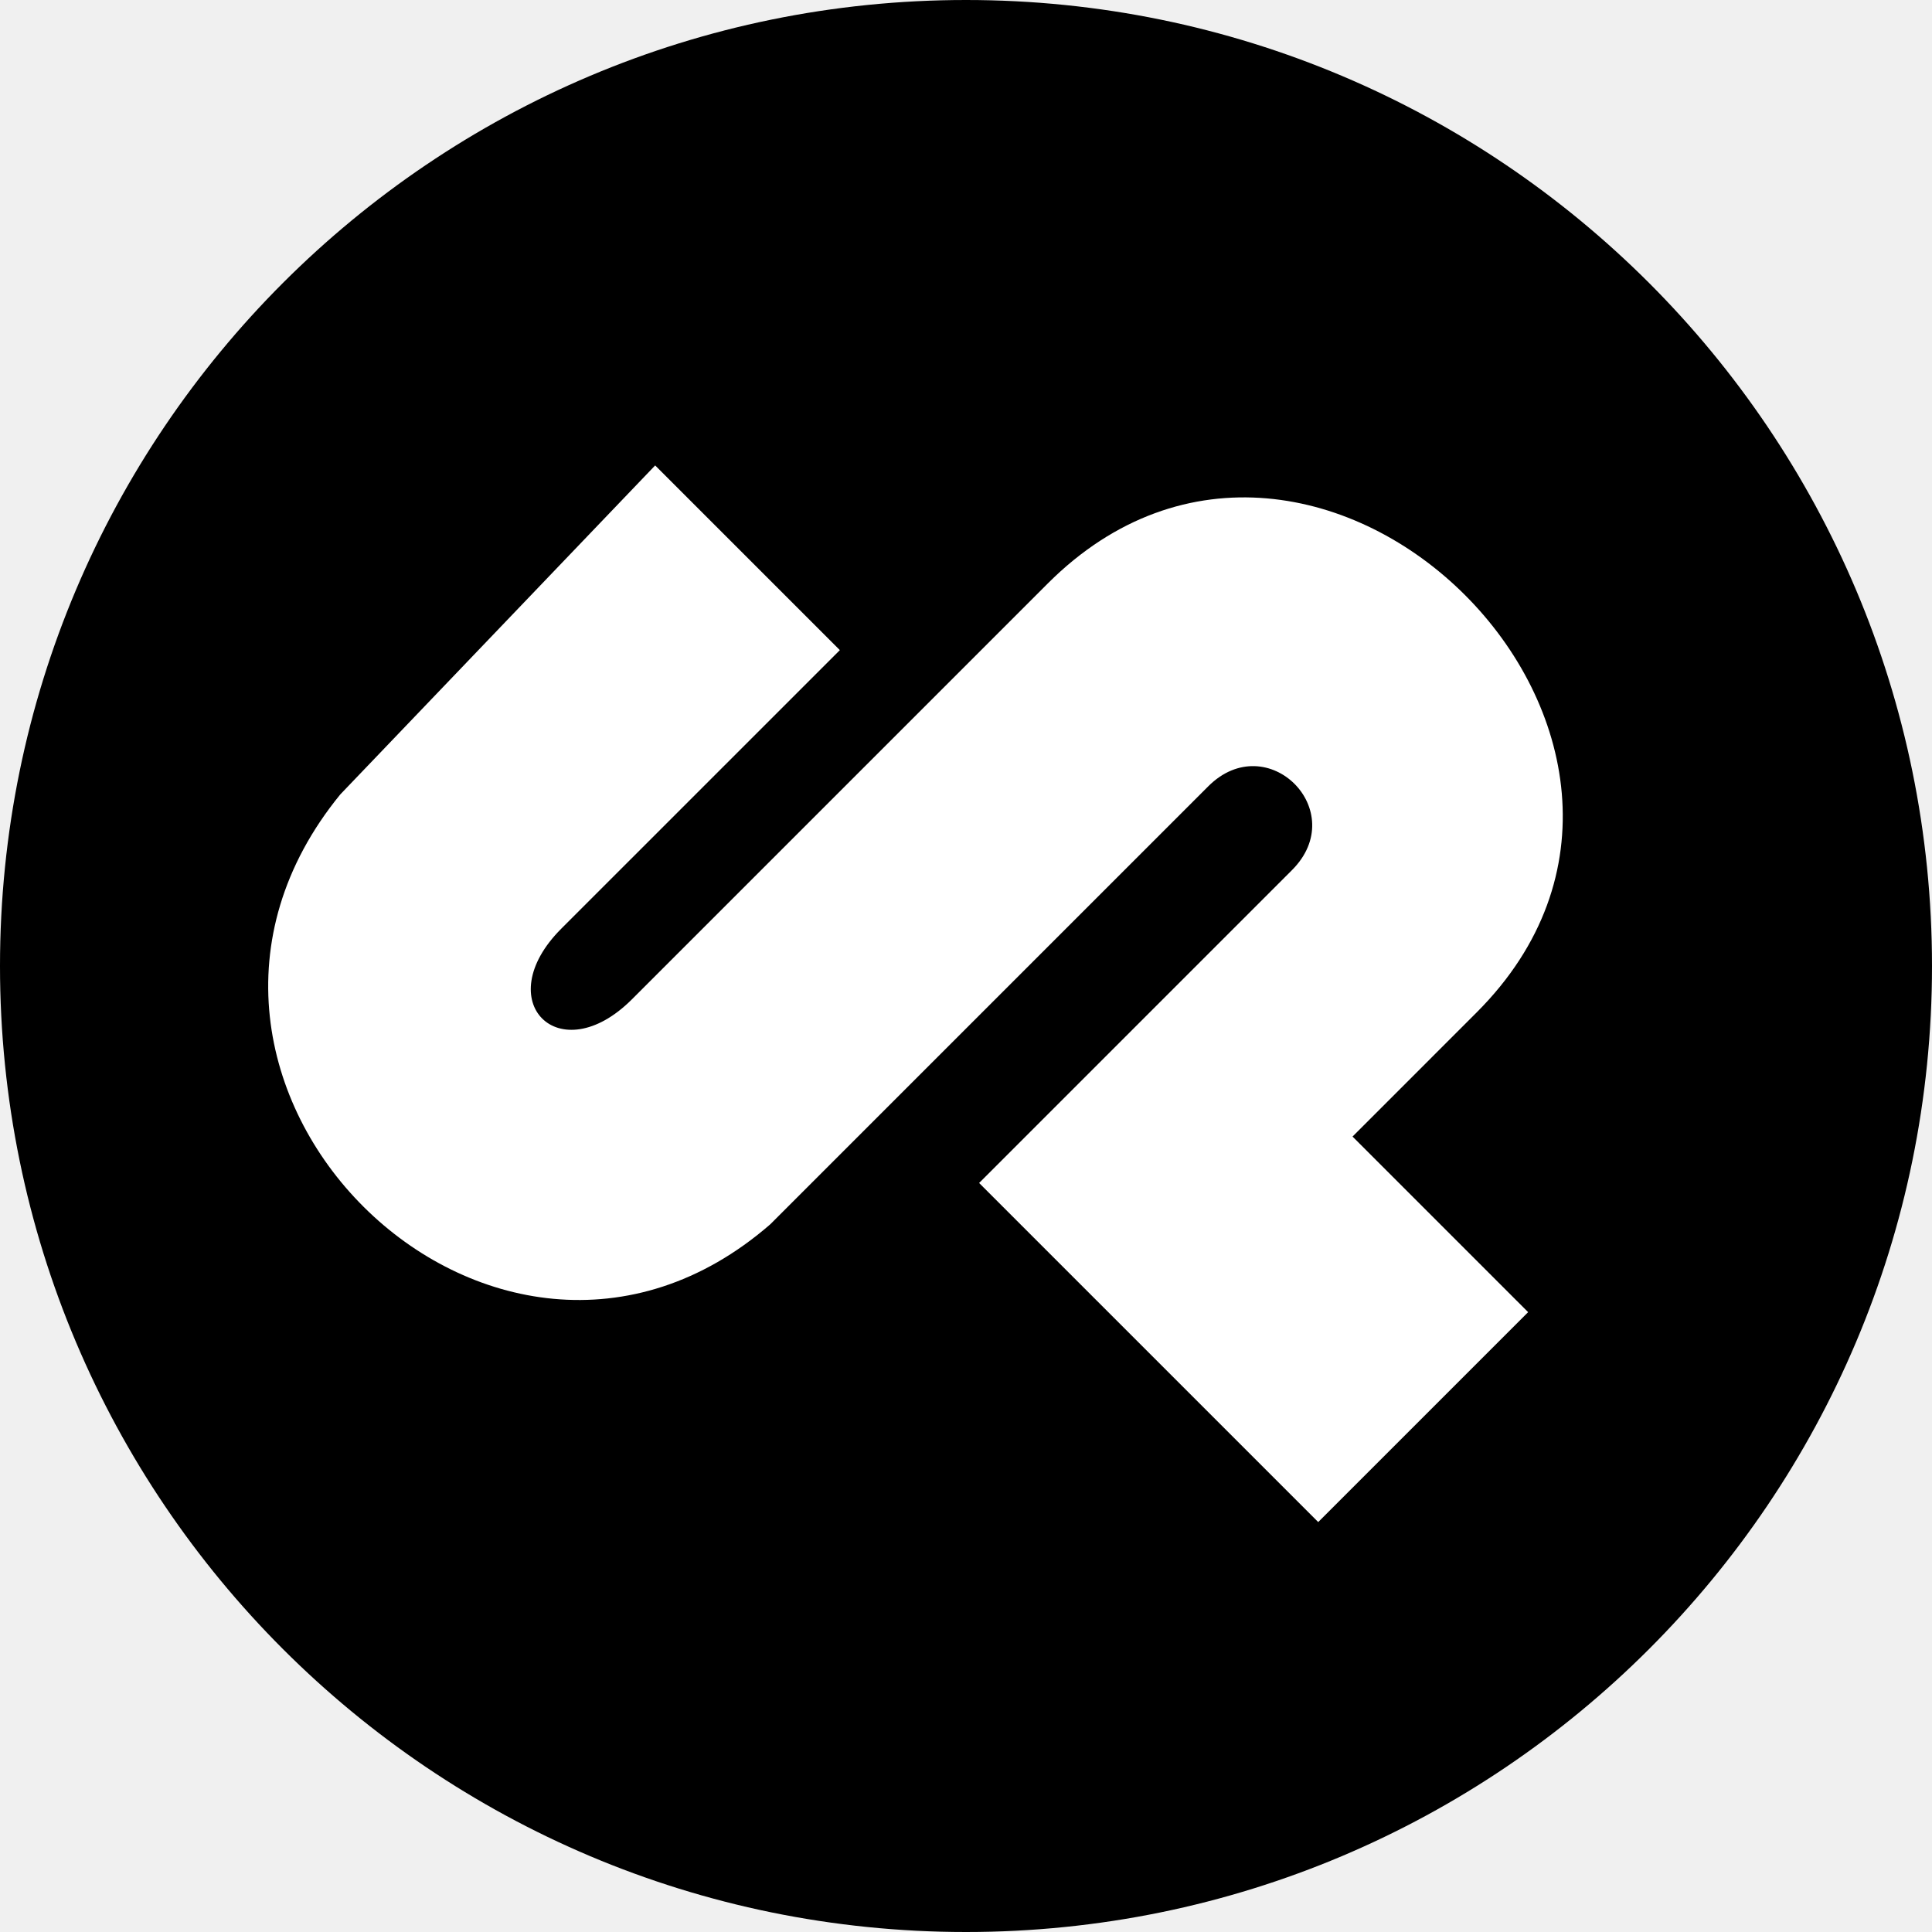
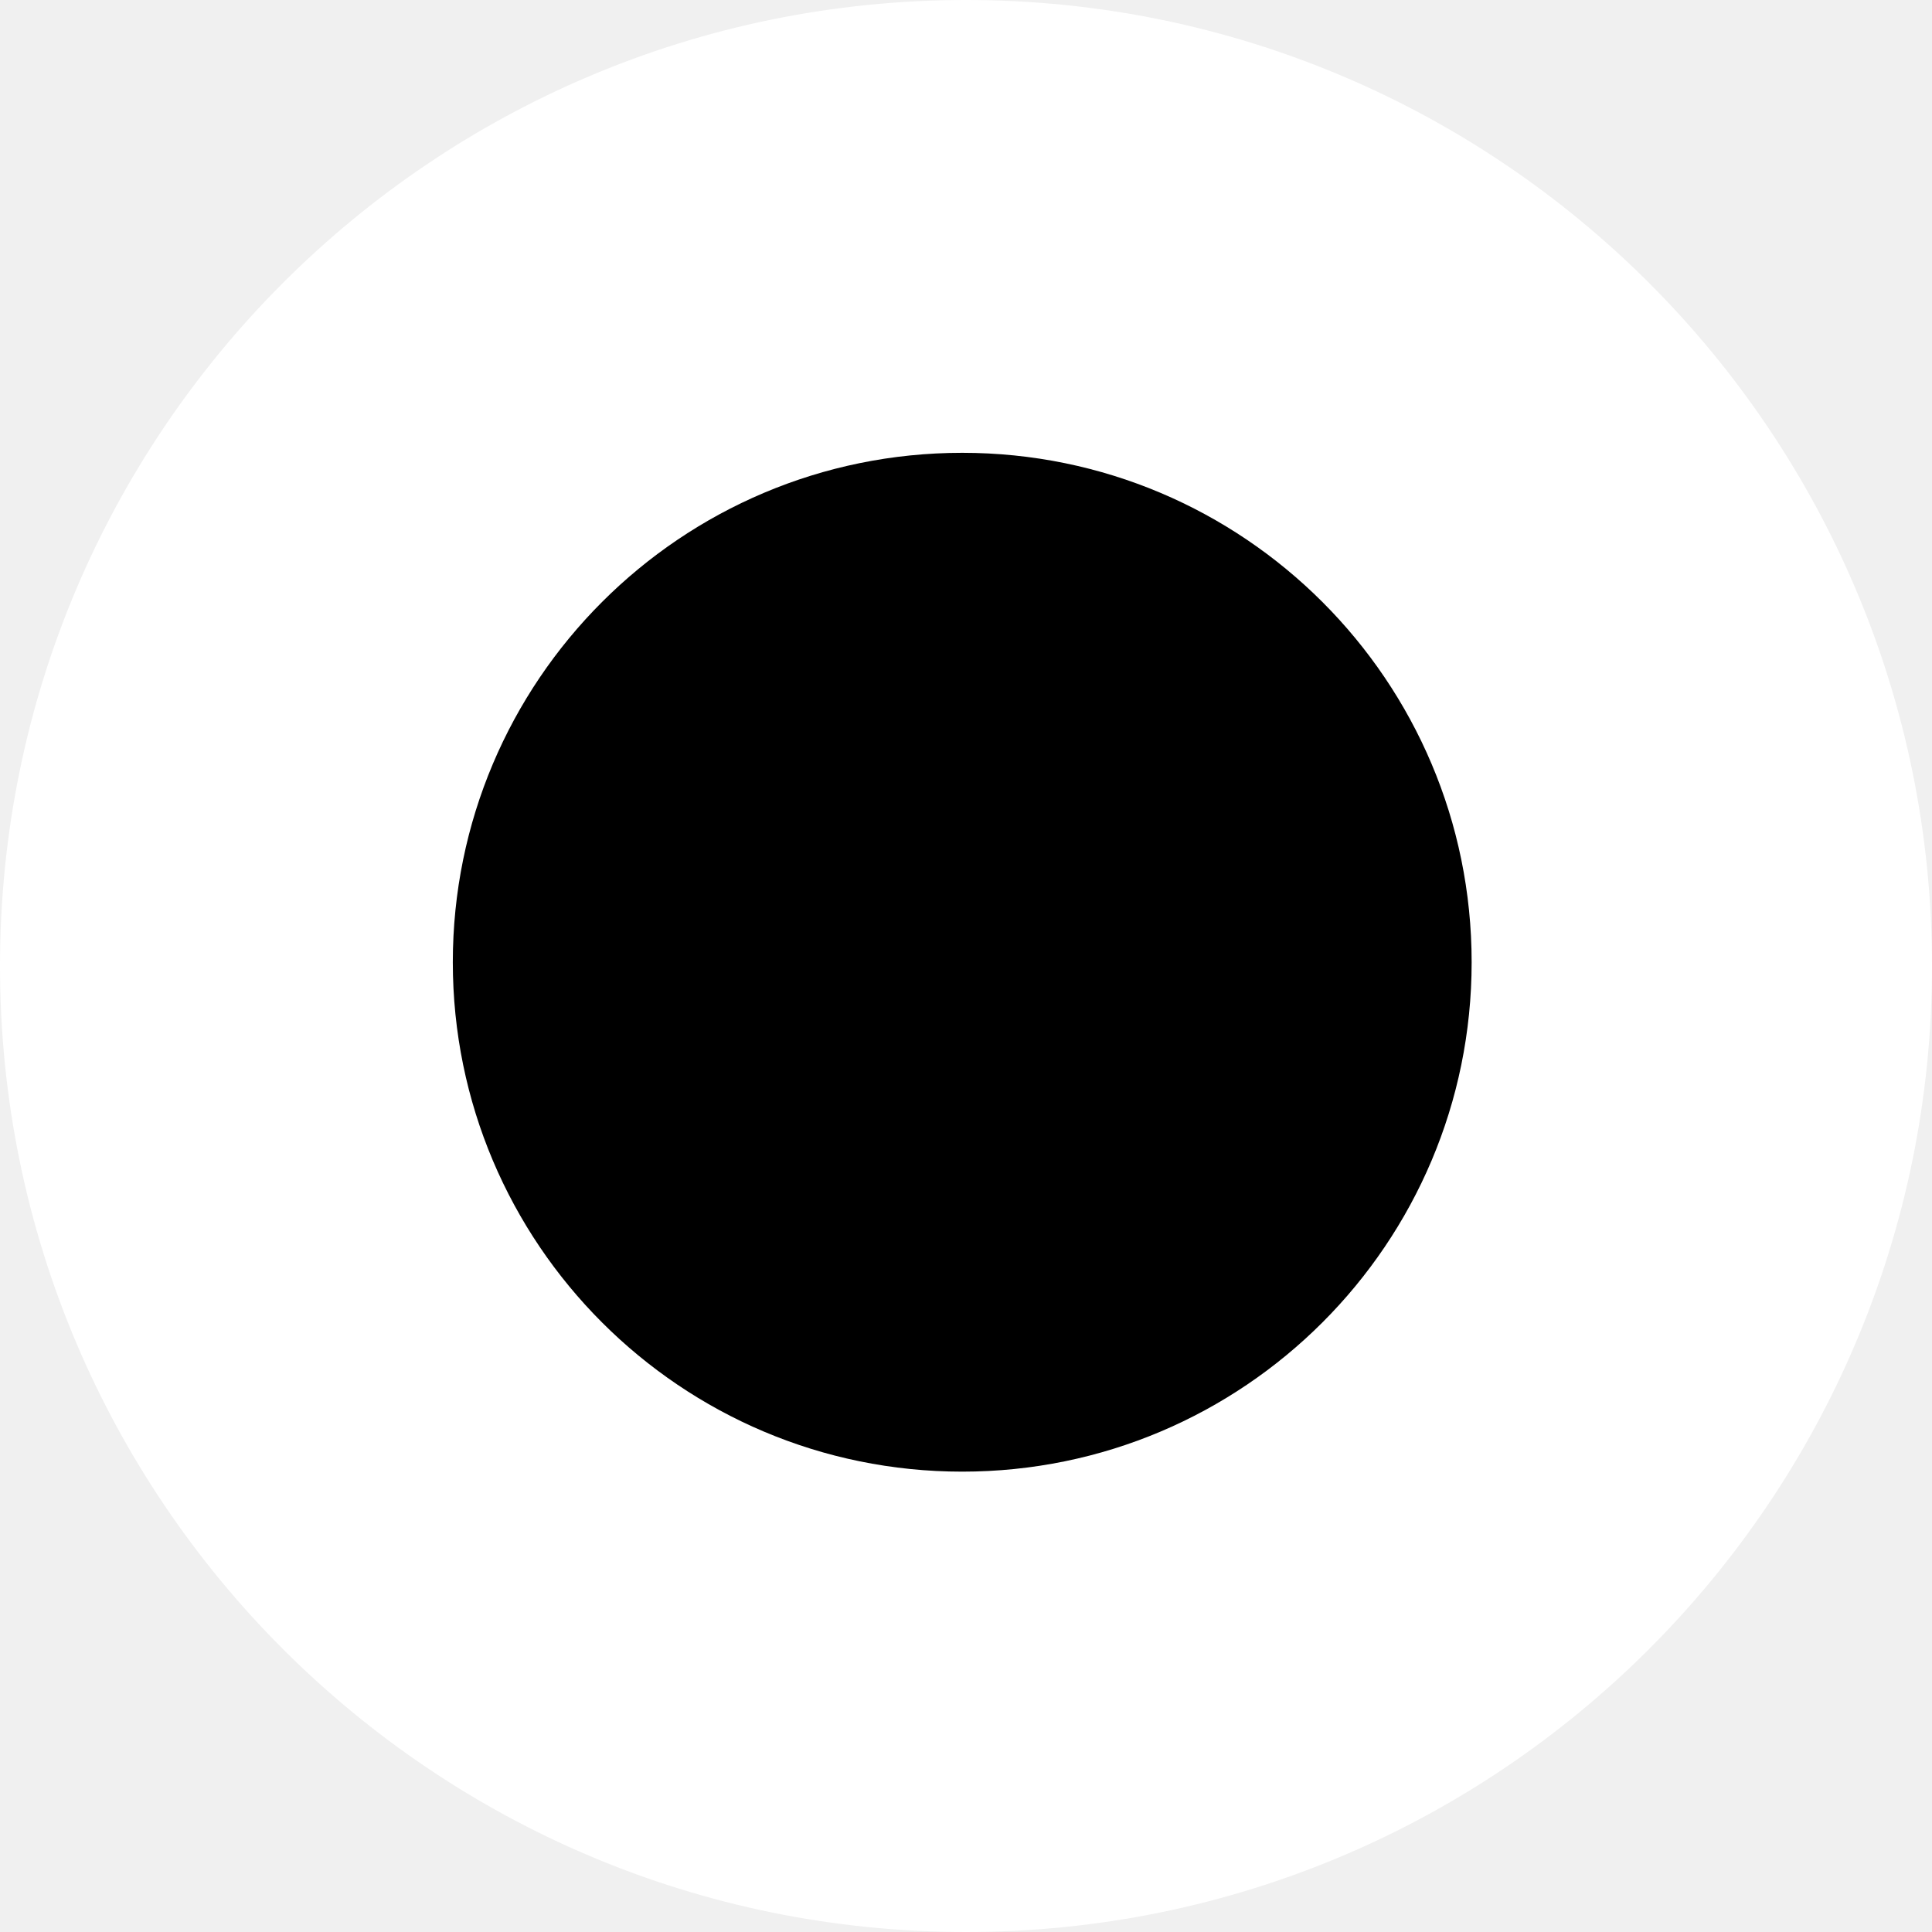
- <svg xmlns="http://www.w3.org/2000/svg" width="256px" height="256px" viewBox="0 0 256 256" version="1.1" preserveAspectRatio="xMidYMid">
-   <g>
-     <path d="M256,128 C256,198.692 198.692,256 128,256 C57.308,256 0,198.692 0,128 C0,57.308 57.308,0 128,0 C198.692,0 256,57.308 256,128" fill="#000000" />
-     <path d="M86.812,61.672 L111.284,86.144 L74.375,123.052 C64.747,132.681 74.108,142.041 83.736,132.413 L138.831,77.318 C174.67,41.479 231.504,98.313 195.665,134.152 L179.217,150.6 L202.485,173.868 L174.67,201.683 L129.738,156.751 L171.193,115.296 C179.038,107.451 167.939,96.352 160.094,104.197 L102.057,162.234 C65.416,194.061 14.065,143.245 45.089,105.267 L86.812,61.672 Z" fill="#FFFFFF" />
-   </g>
+ <svg xmlns="http://www.w3.org/2000/svg" width="256" height="256" viewBox="0 0 256 256" fill="none">
+   <circle cx="128" cy="128" r="128" fill="white" />
+   <circle cx="127.5" cy="127.5" r="67.5" fill="black" />
</svg>
